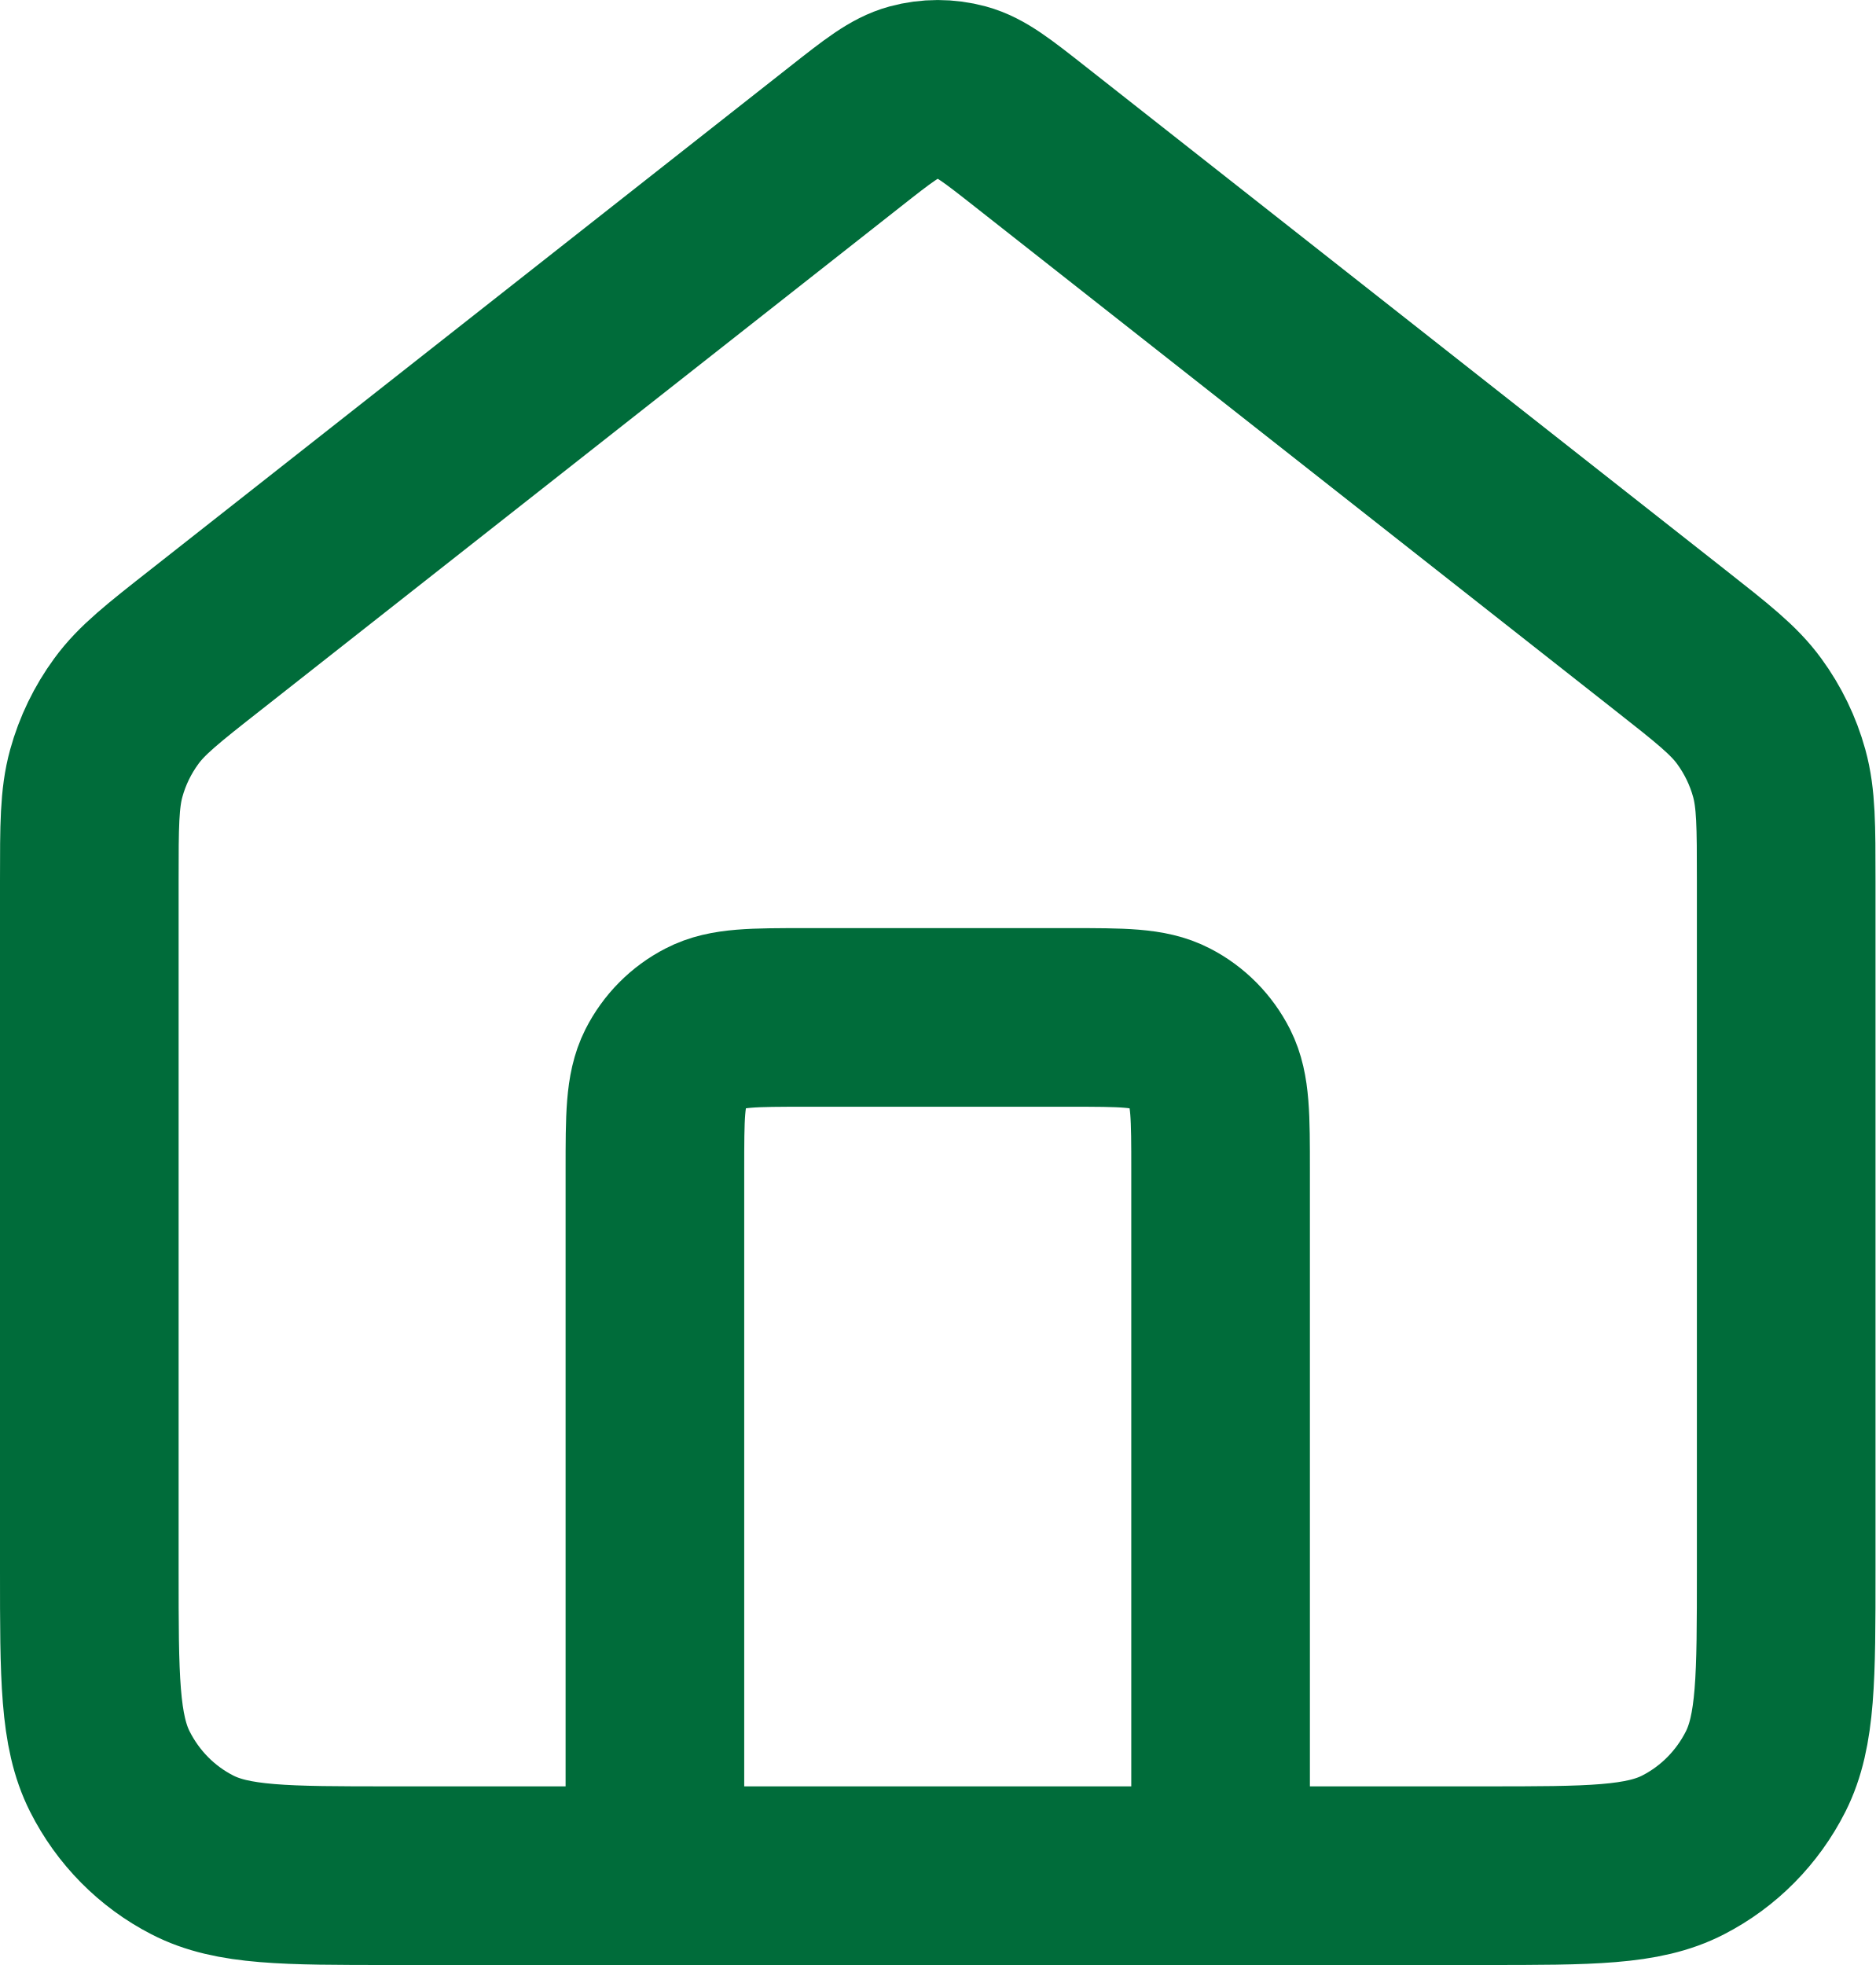
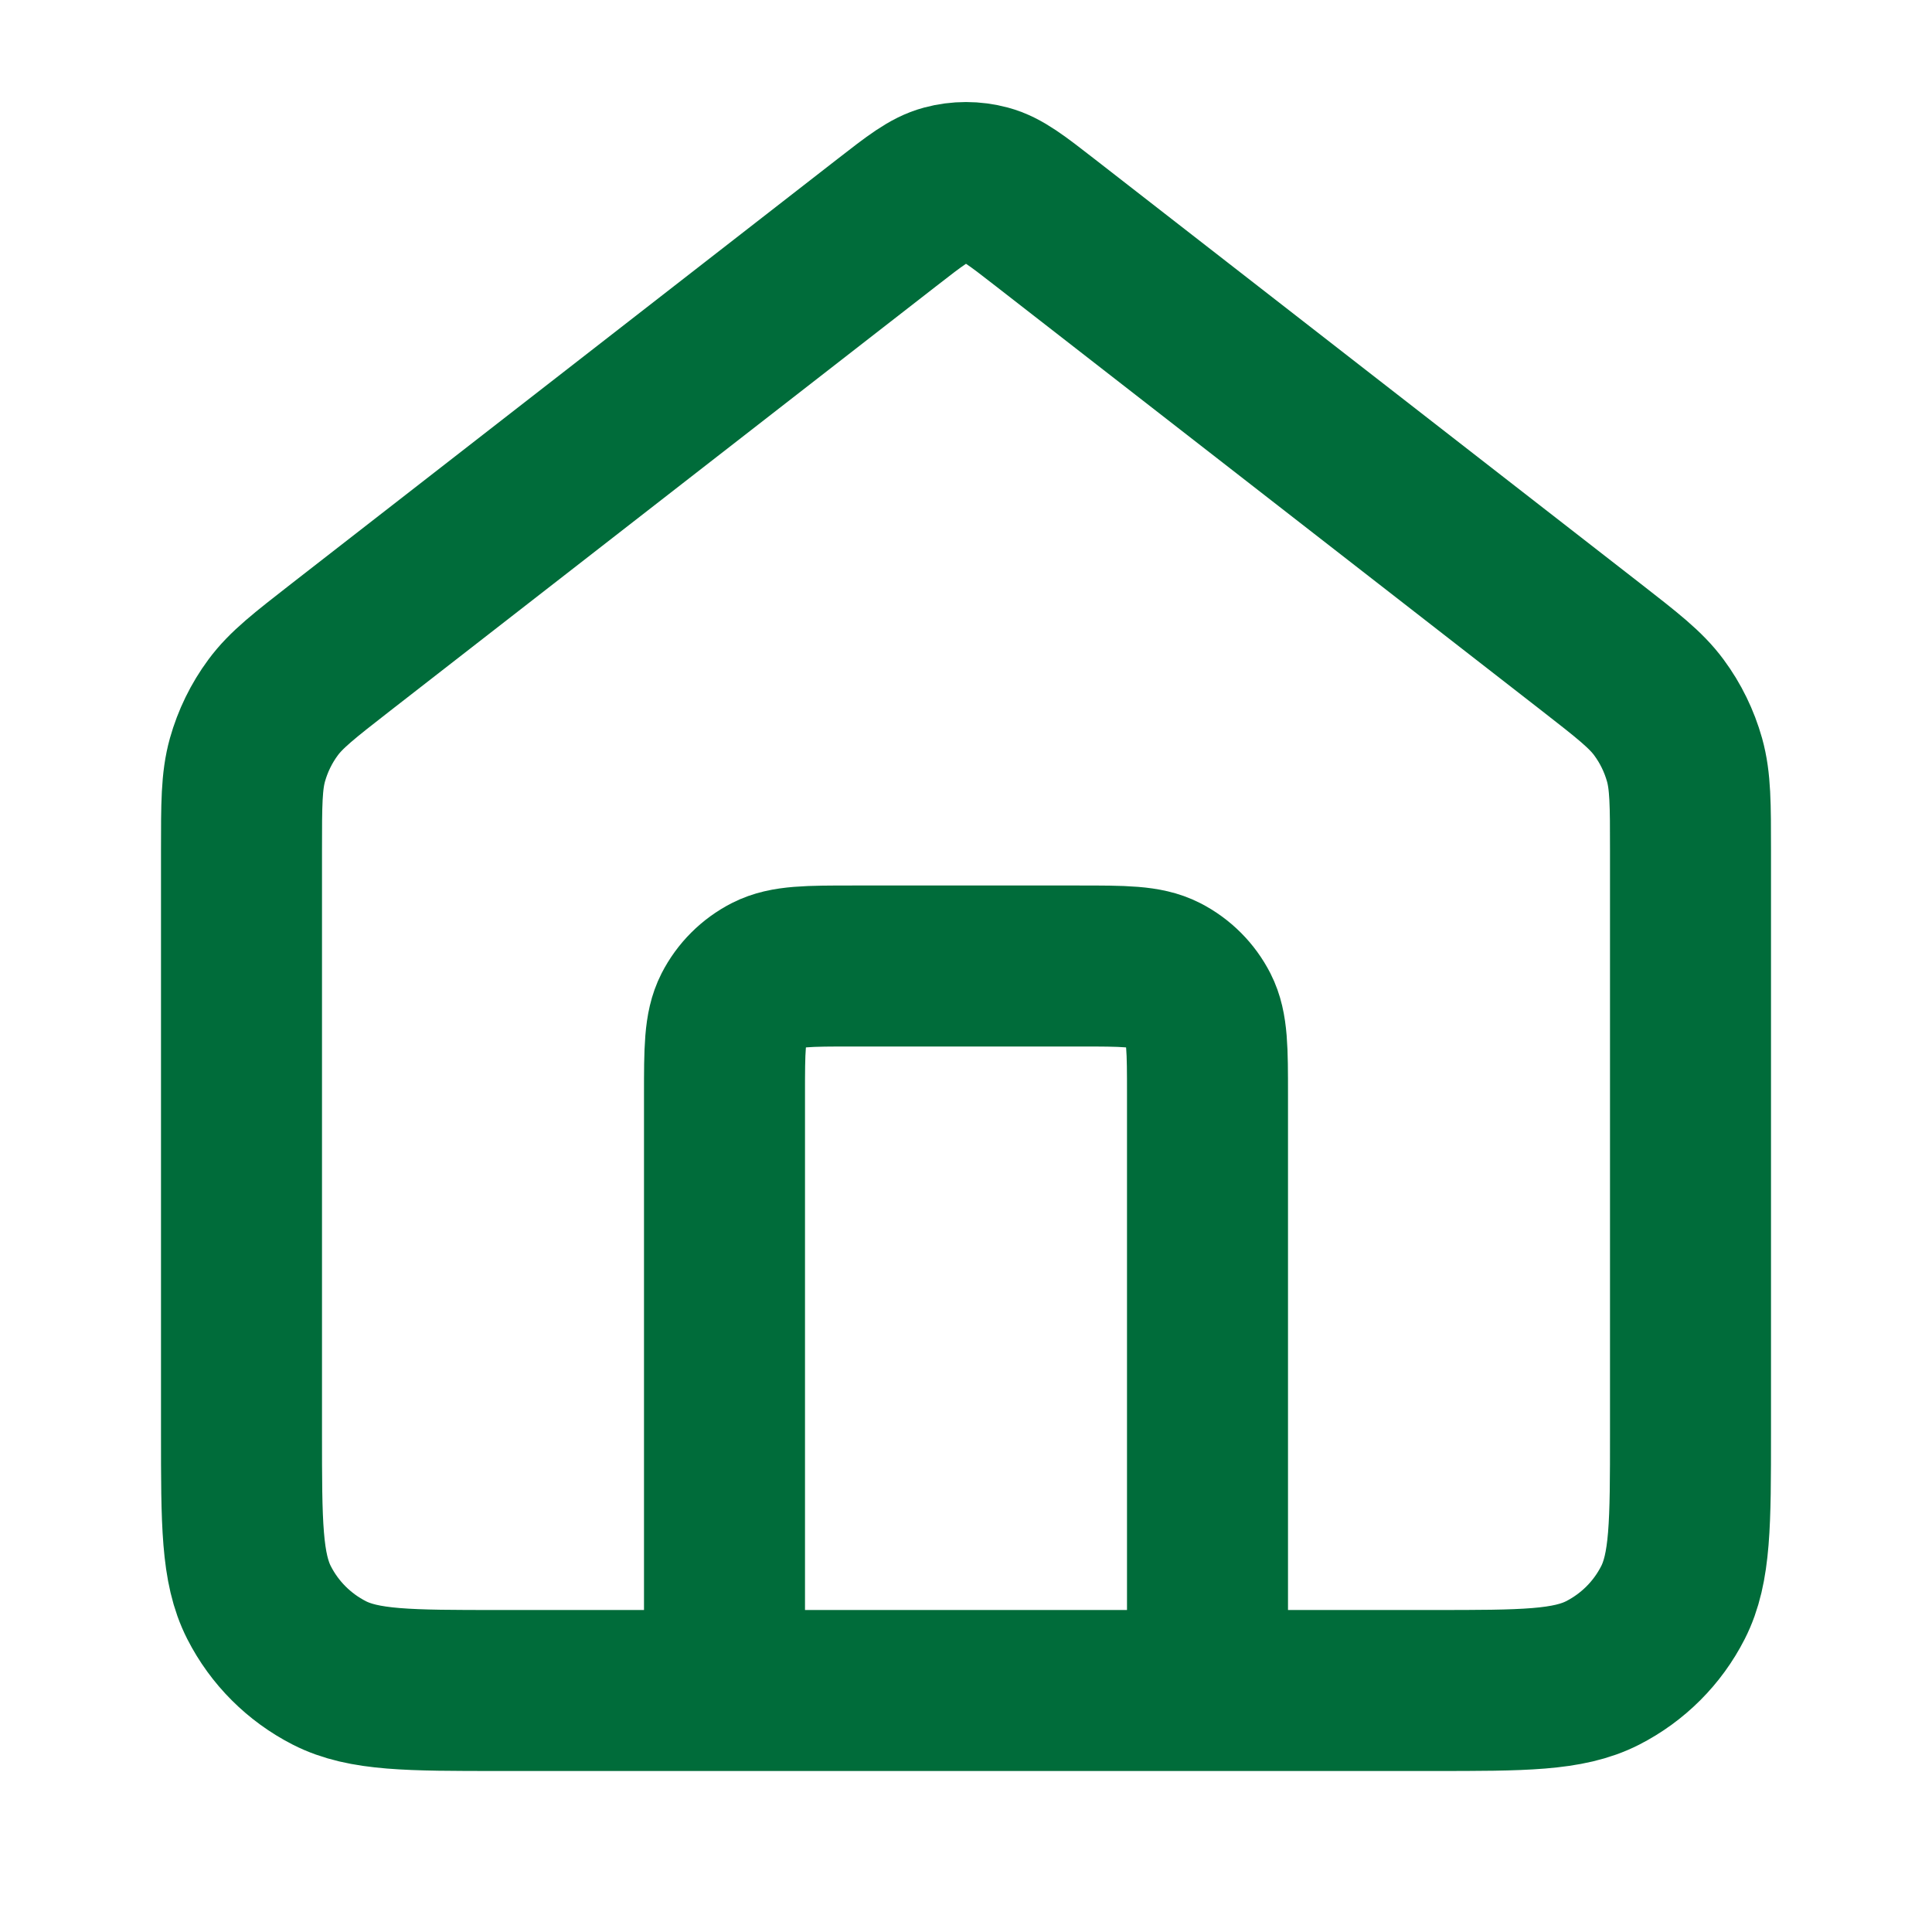
- <svg xmlns="http://www.w3.org/2000/svg" width="21" height="22" viewBox="0 0 21 22" fill="none">
-   <path d="M7.333 21V13.1C7.333 12.502 7.333 12.203 7.448 11.974C7.55 11.773 7.711 11.61 7.91 11.508C8.135 11.391 8.431 11.391 9.022 11.391H11.978C12.569 11.391 12.864 11.391 13.09 11.508C13.289 11.61 13.45 11.773 13.552 11.974C13.667 12.203 13.667 12.502 13.667 13.1V21M9.463 1.531L2.304 7.163C1.825 7.539 1.586 7.727 1.414 7.963C1.261 8.172 1.147 8.407 1.078 8.657C1 8.94 1 9.246 1 9.859V17.584C1 18.779 1 19.377 1.23 19.834C1.433 20.236 1.755 20.563 2.153 20.767C2.604 21 3.195 21 4.378 21H16.622C17.805 21 18.396 21 18.847 20.767C19.244 20.563 19.567 20.236 19.77 19.834C20 19.377 20 18.779 20 17.584V9.859C20 9.246 20 8.94 19.922 8.657C19.853 8.407 19.739 8.172 19.586 7.963C19.414 7.727 19.174 7.539 18.696 7.163L11.537 1.531C11.166 1.239 10.981 1.093 10.776 1.037C10.595 0.988 10.405 0.988 10.224 1.037C10.019 1.093 9.834 1.239 9.463 1.531Z" stroke="#006C3A" stroke-width="2" stroke-linecap="round" stroke-linejoin="round" />
+ <svg xmlns="http://www.w3.org/2000/svg" width="800px" height="800px" viewBox="0 0 24 24" fill="none">
+   <g id="SVGRepo_bgCarrier" stroke-width="0" />
+   <g id="SVGRepo_tracerCarrier" stroke-linecap="round" stroke-linejoin="round" />
+   <g id="SVGRepo_iconCarrier">
+     <path d="M9 21V13.6C9 13.04 9 12.76 9.109 12.546C9.205 12.358 9.358 12.205 9.546 12.109C9.76 12 10.04 12 10.6 12H13.4C13.96 12 14.24 12 14.454 12.109C14.642 12.205 14.795 12.358 14.891 12.546C15 12.76 15 13.04 15 13.6V21M11.018 2.764L4.235 8.039C3.782 8.392 3.555 8.568 3.392 8.789C3.247 8.985 3.14 9.205 3.074 9.439C3 9.704 3 9.991 3 10.565V17.8C3 18.92 3 19.48 3.218 19.908C3.41 20.285 3.716 20.59 4.092 20.782C4.52 21 5.08 21 6.2 21H17.8C18.92 21 19.48 21 19.908 20.782C20.284 20.59 20.59 20.285 20.782 19.908C21 19.48 21 18.92 21 17.8V10.565C21 9.991 21 9.704 20.926 9.439C20.86 9.205 20.753 8.985 20.608 8.789C20.445 8.568 20.218 8.392 19.765 8.039L12.982 2.764C12.631 2.491 12.455 2.354 12.261 2.302C12.09 2.256 11.91 2.256 11.739 2.302C11.545 2.354 11.369 2.491 11.018 2.764Z" stroke="#006C3A" stroke-width="2" stroke-linecap="round" stroke-linejoin="round" />
+   </g>
</svg>
